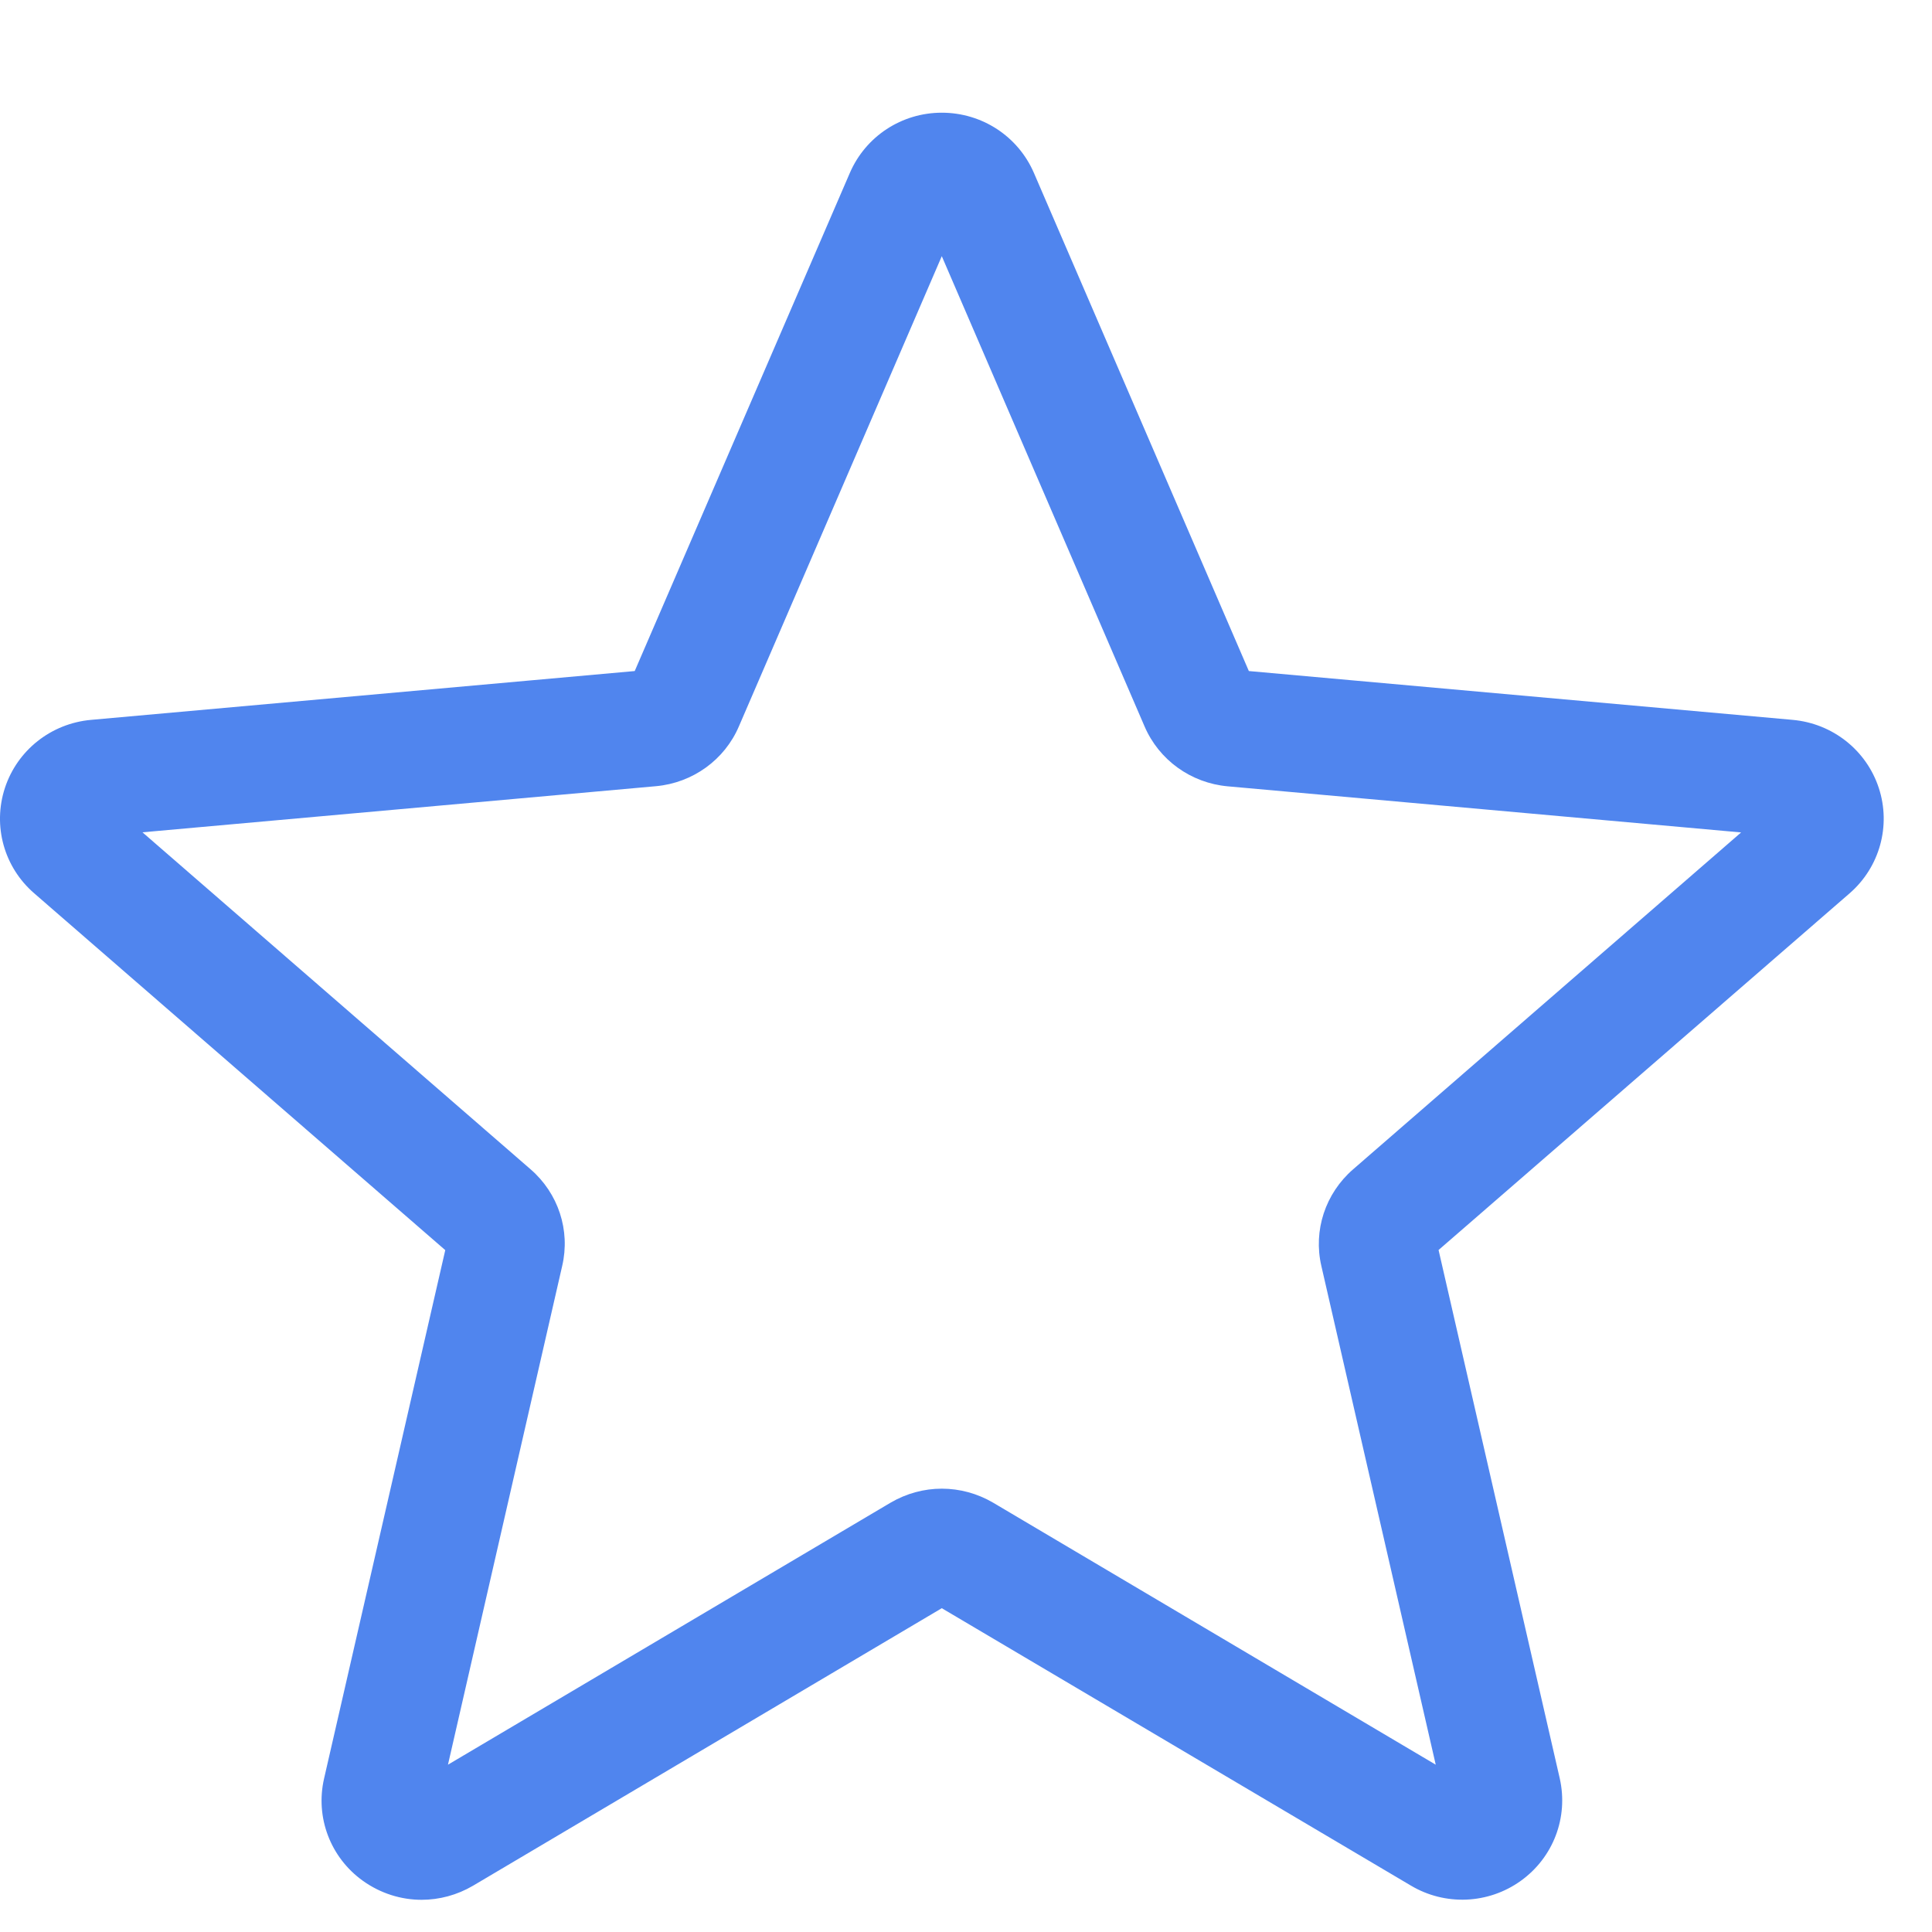
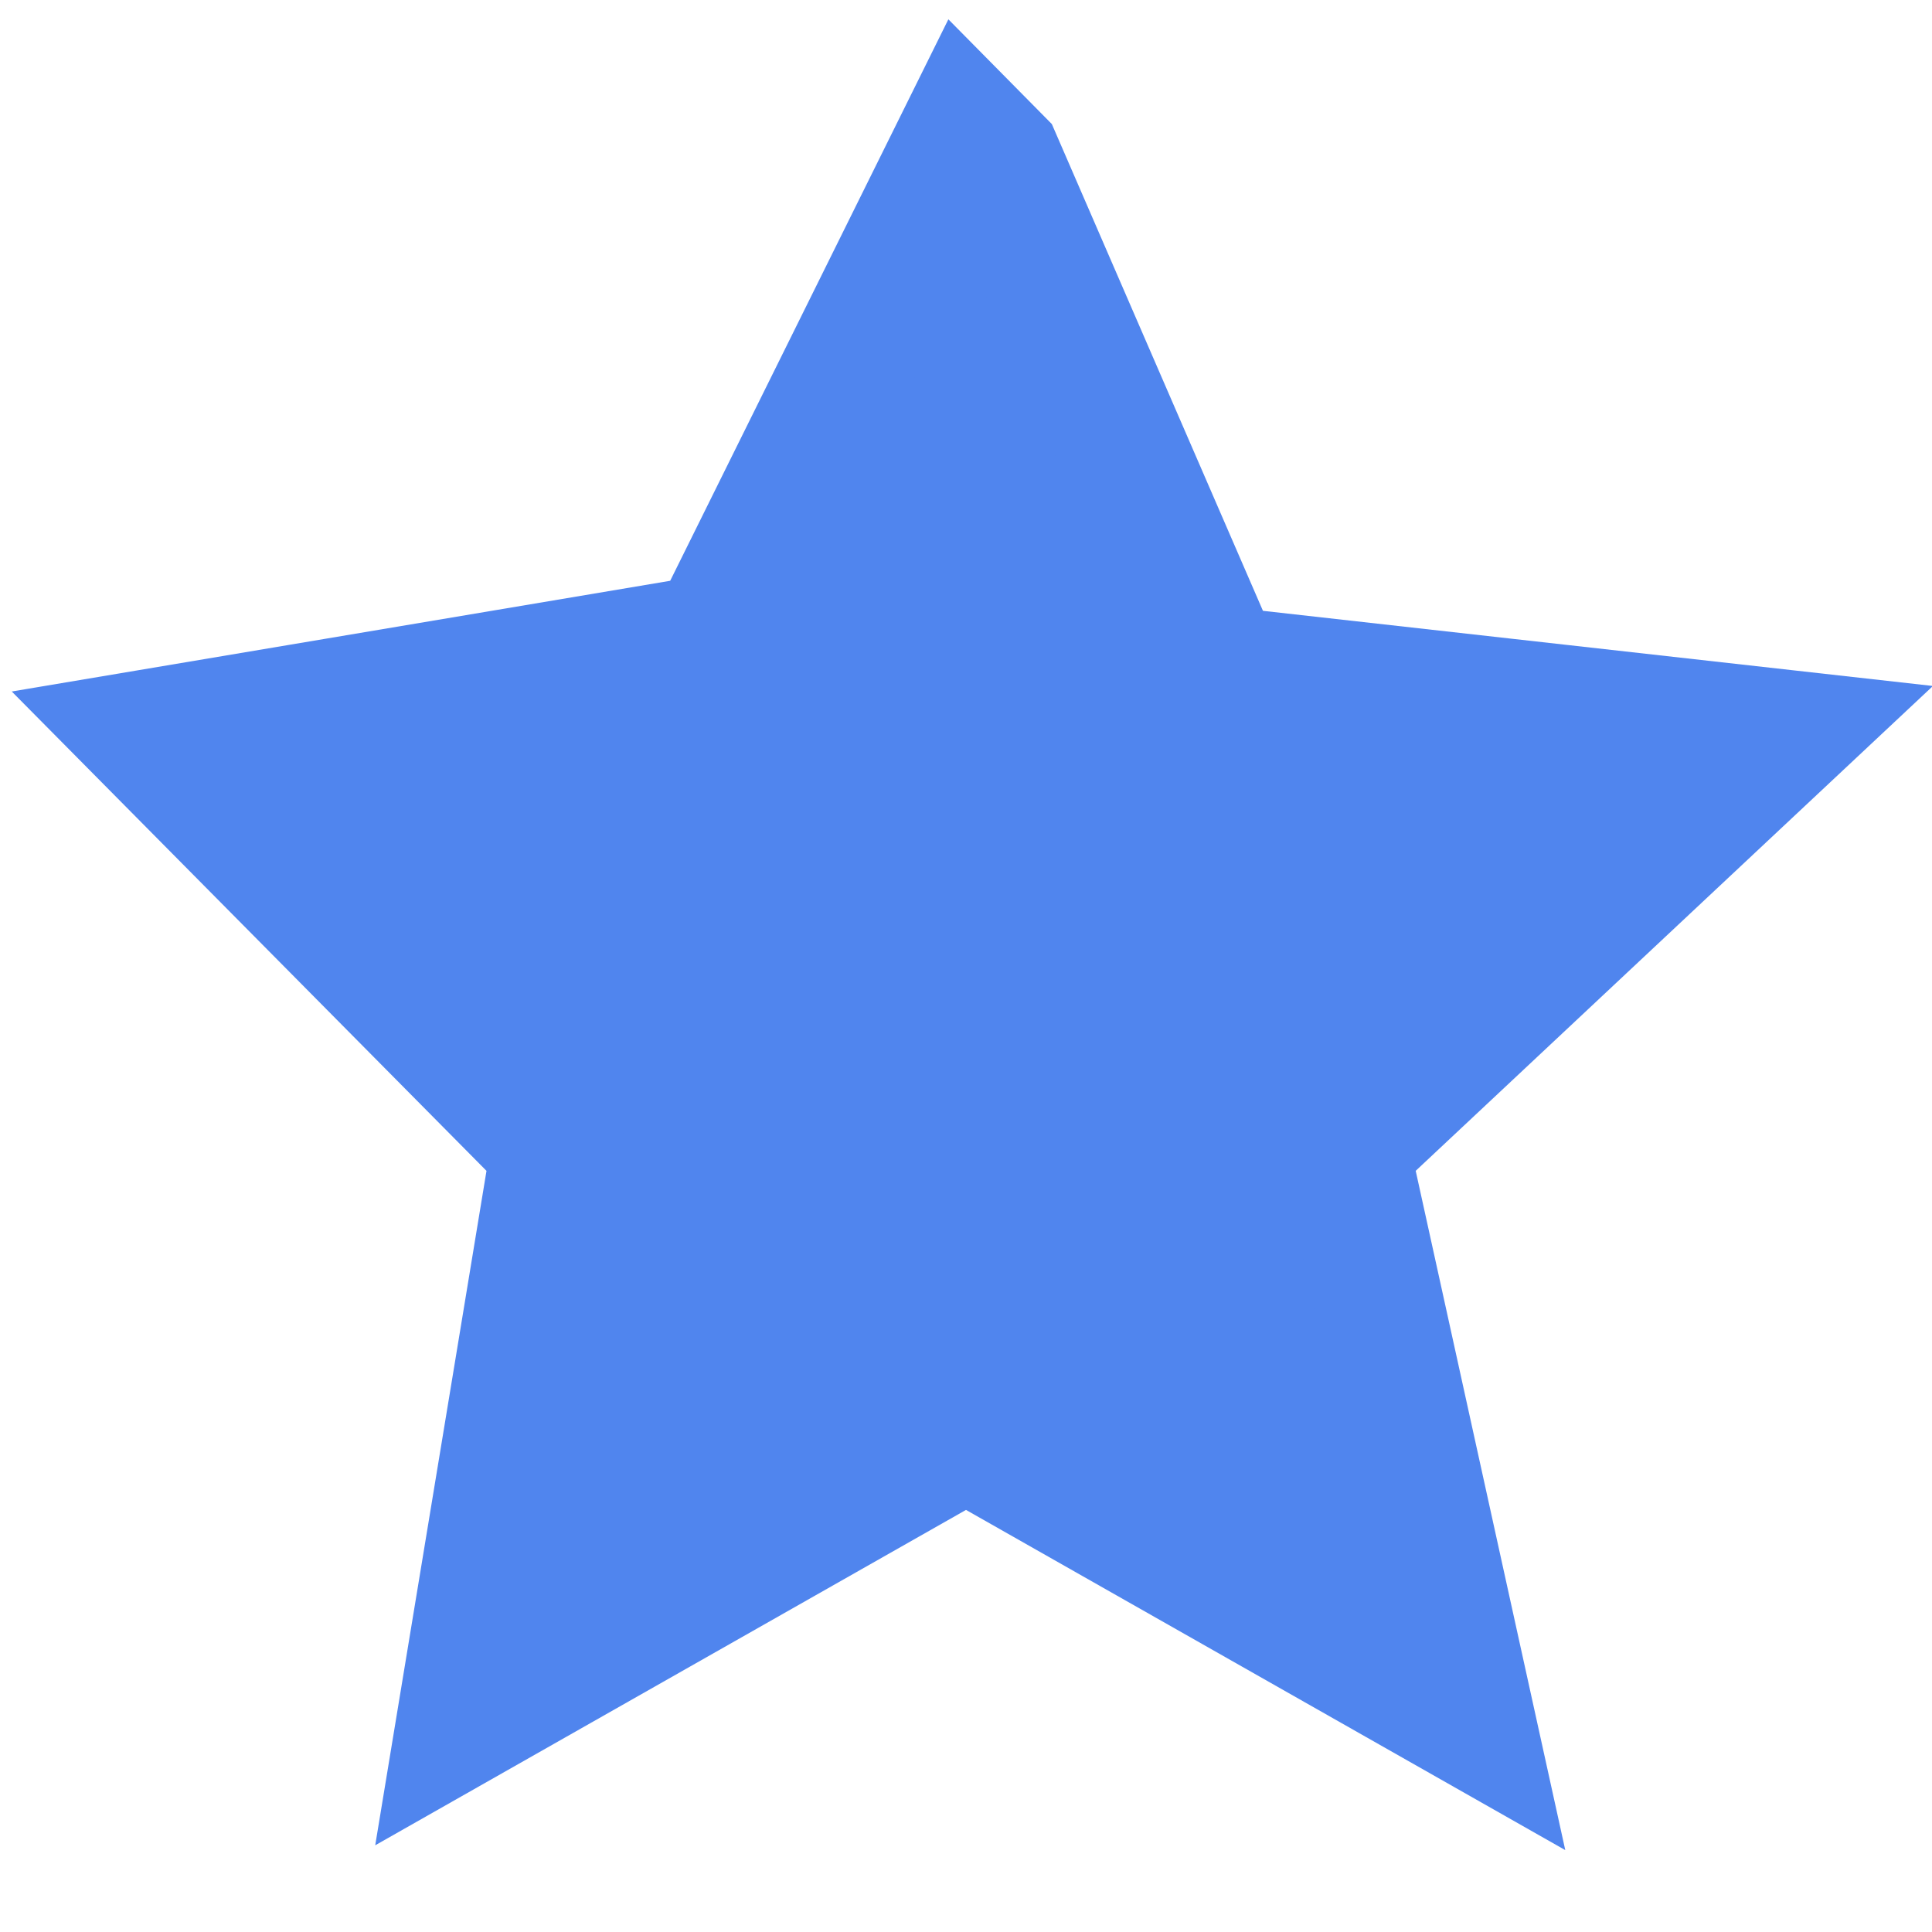
<svg xmlns="http://www.w3.org/2000/svg" width="15" height="15" viewBox="0 0 15 15" fill="none">
-   <path d="M3.273 14.75C3.113 14.75 2.954 14.7 2.818 14.603C2.565 14.422 2.447 14.11 2.516 13.809L3.457 9.706L0.266 6.936C0.031 6.733 -0.058 6.412 0.038 6.118C0.134 5.825 0.396 5.617 0.707 5.589L4.928 5.21L6.598 1.343C6.721 1.058 7.001 0.875 7.312 0.875C7.624 0.875 7.904 1.058 8.027 1.342L9.696 5.21L13.918 5.589C14.229 5.617 14.491 5.825 14.587 6.118C14.683 6.411 14.594 6.733 14.36 6.936L11.169 9.705L12.11 13.808C12.178 14.11 12.06 14.422 11.807 14.603C11.555 14.784 11.219 14.798 10.953 14.639L7.312 12.486L3.672 14.641C3.549 14.713 3.412 14.75 3.273 14.75ZM7.312 11.558C7.451 11.558 7.588 11.595 7.711 11.667L11.147 13.701L10.259 9.829C10.195 9.553 10.29 9.266 10.505 9.079L13.518 6.463L9.532 6.105C9.245 6.079 8.998 5.9 8.886 5.639L7.312 1.989L5.737 5.639C5.626 5.899 5.379 6.078 5.093 6.104L1.106 6.462L4.119 9.078C4.335 9.265 4.429 9.552 4.365 9.828L3.478 13.701L6.914 11.667C7.037 11.595 7.174 11.558 7.312 11.558ZM4.896 5.284C4.896 5.284 4.896 5.285 4.896 5.286L4.896 5.284ZM9.727 5.283L9.728 5.284C9.728 5.283 9.728 5.283 9.727 5.283Z" fill="#5085EE" />
+   <path d="M9.462 5.207L7.745 1.248L7.5 1L5.538 4.96L1.125 5.702L4.312 8.92L3.577 13.375L7.5 11.148L11.423 13.375L10.442 8.92L13.875 5.702L9.462 5.207Z" fill="#5085EE" stroke="#5085EE" />
</svg>
